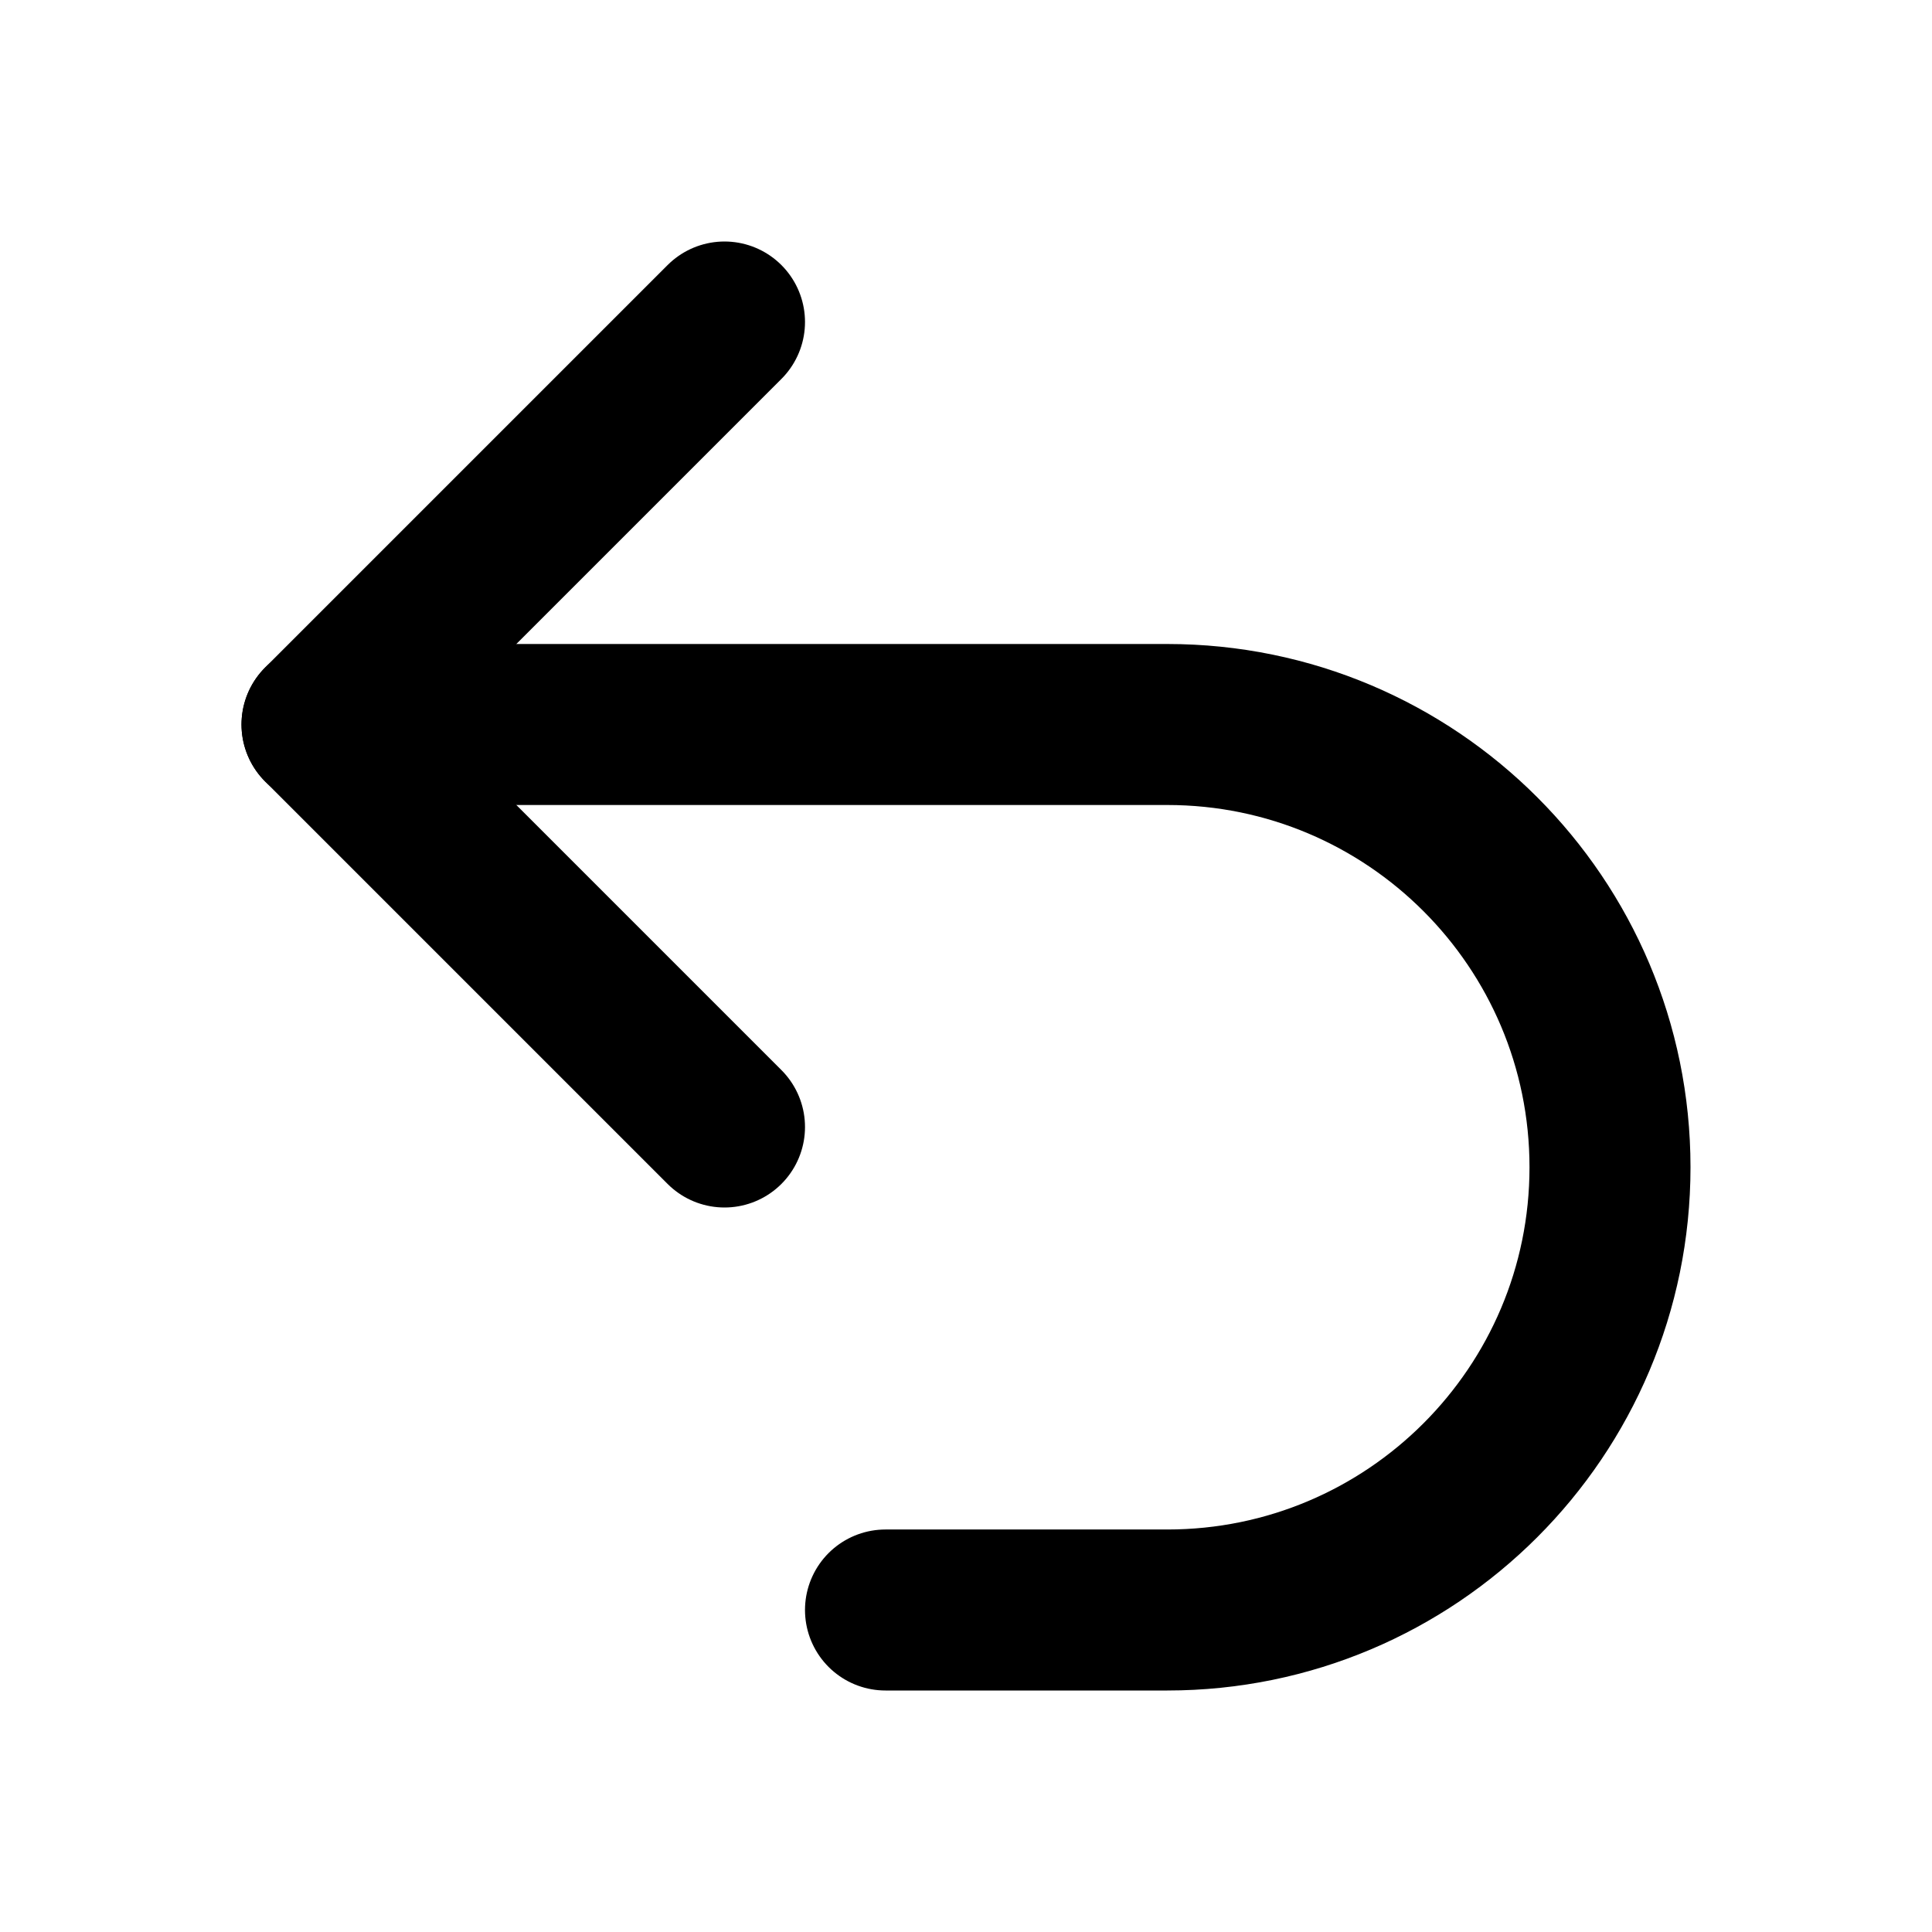
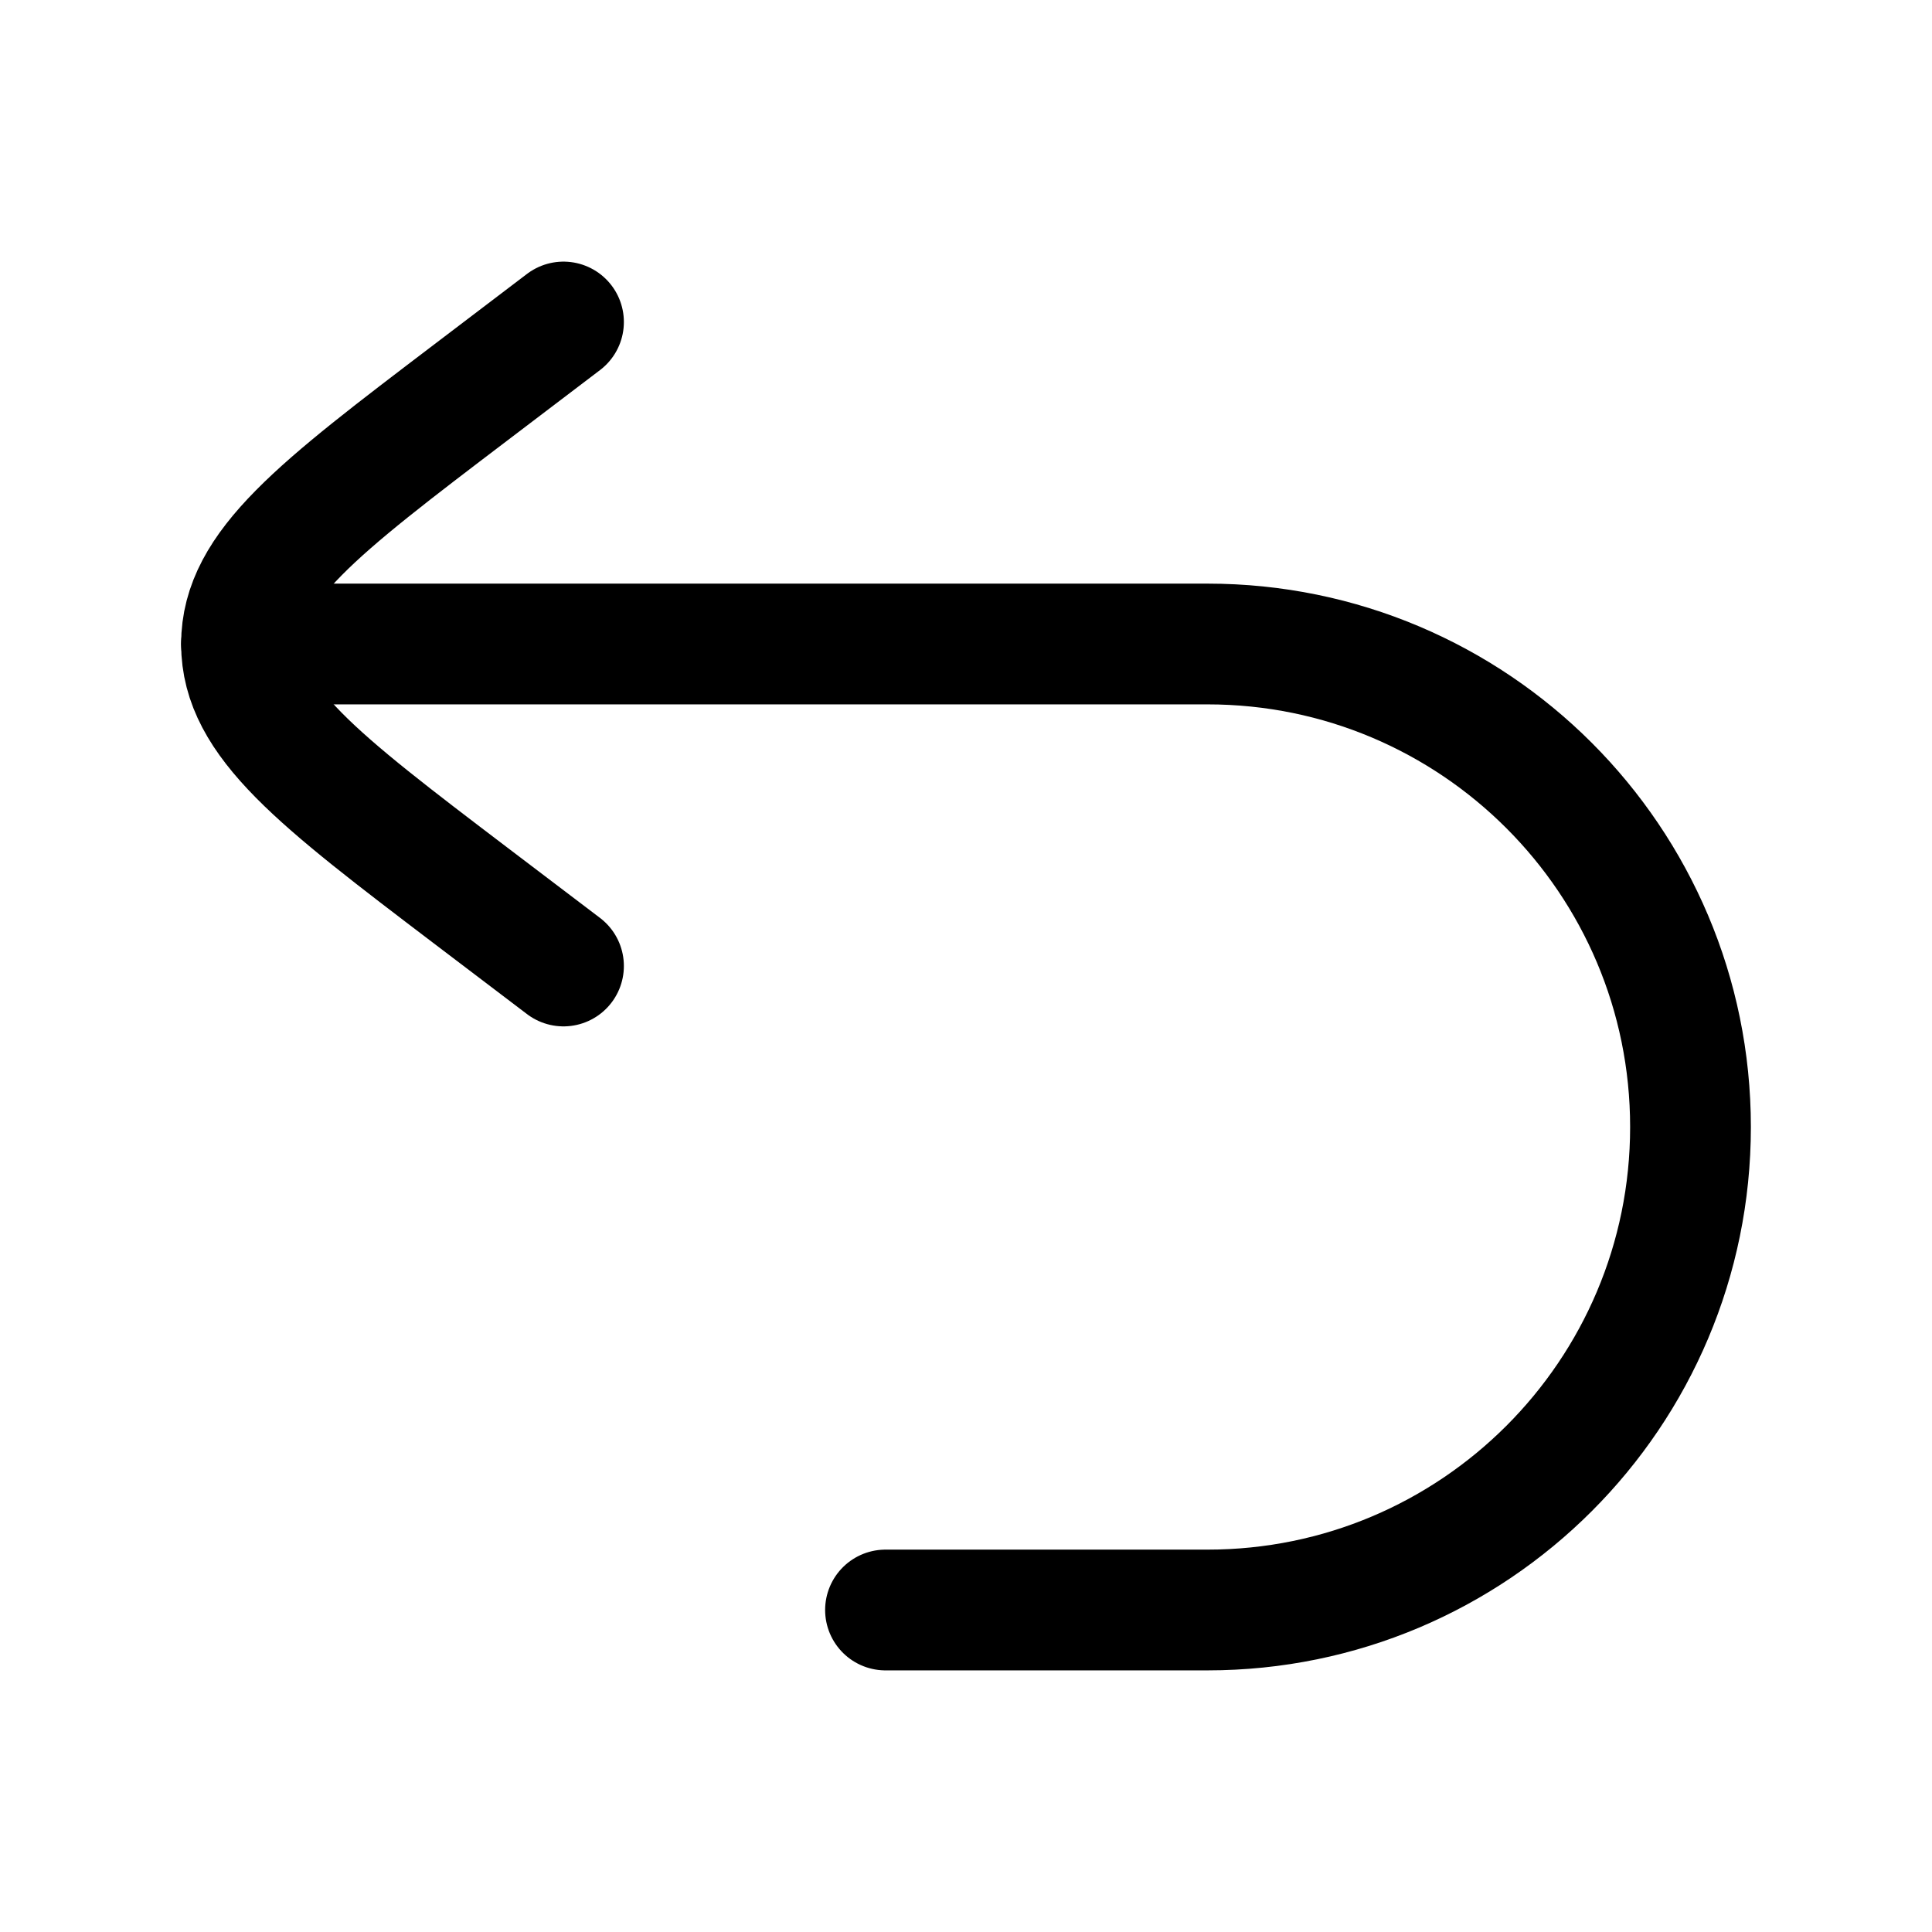
<svg xmlns="http://www.w3.org/2000/svg" width="1em" height="1em" viewBox="0 0 24 24">
-   <g fill="none" stroke="currentColor" stroke-linecap="round" stroke-linejoin="round" stroke-width="2">
-     <path d="M9 14L4 9l5-5" />
-     <path d="M4 9h10.5a5.5 5.5 0 0 1 5.5 5.5a5.5 5.5 0 0 1-5.5 5.5H11" />
+   <g fill="none" stroke="currentColor" stroke-linecap="round" stroke-linejoin="round" stroke-width="1.5">
+     <path d="M3 8h12a6 6 0 0 1 0 12h-4" />
+     <path d="m7 4l-1.154.877C3.95 6.318 3 7.039 3 8s.949 1.682 2.846 3.124L7 12" />
  </g>
</svg>
